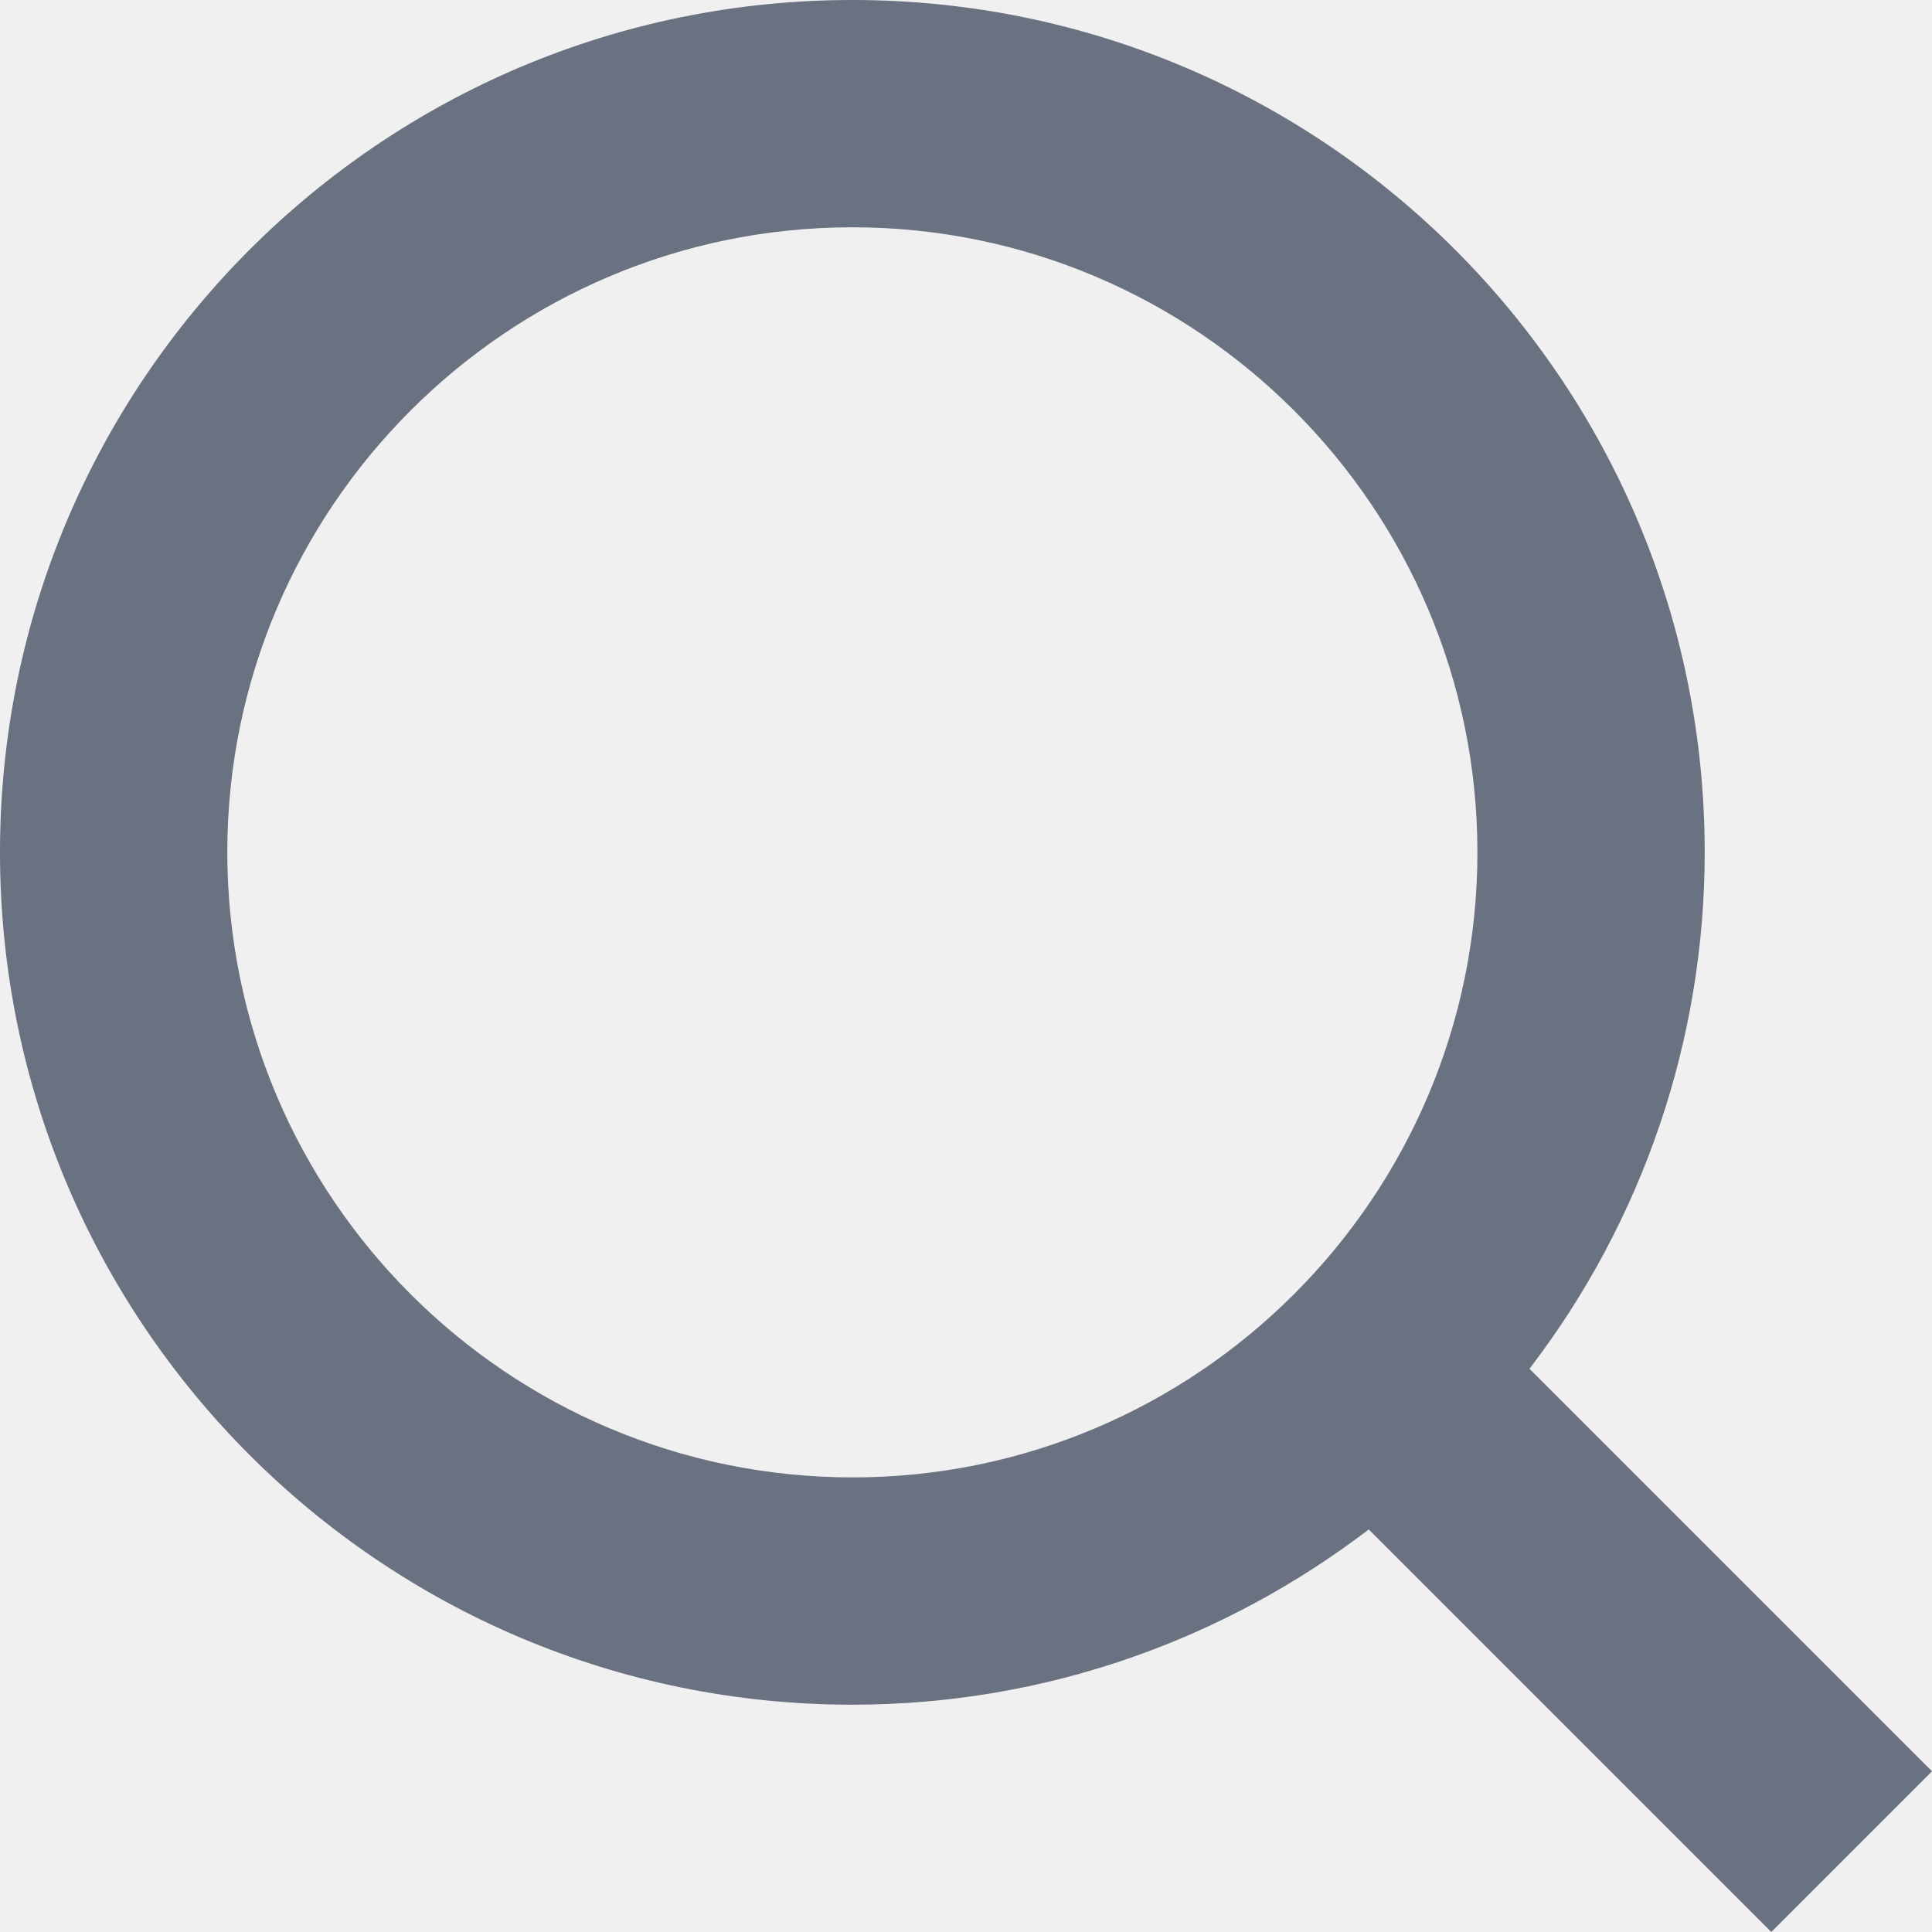
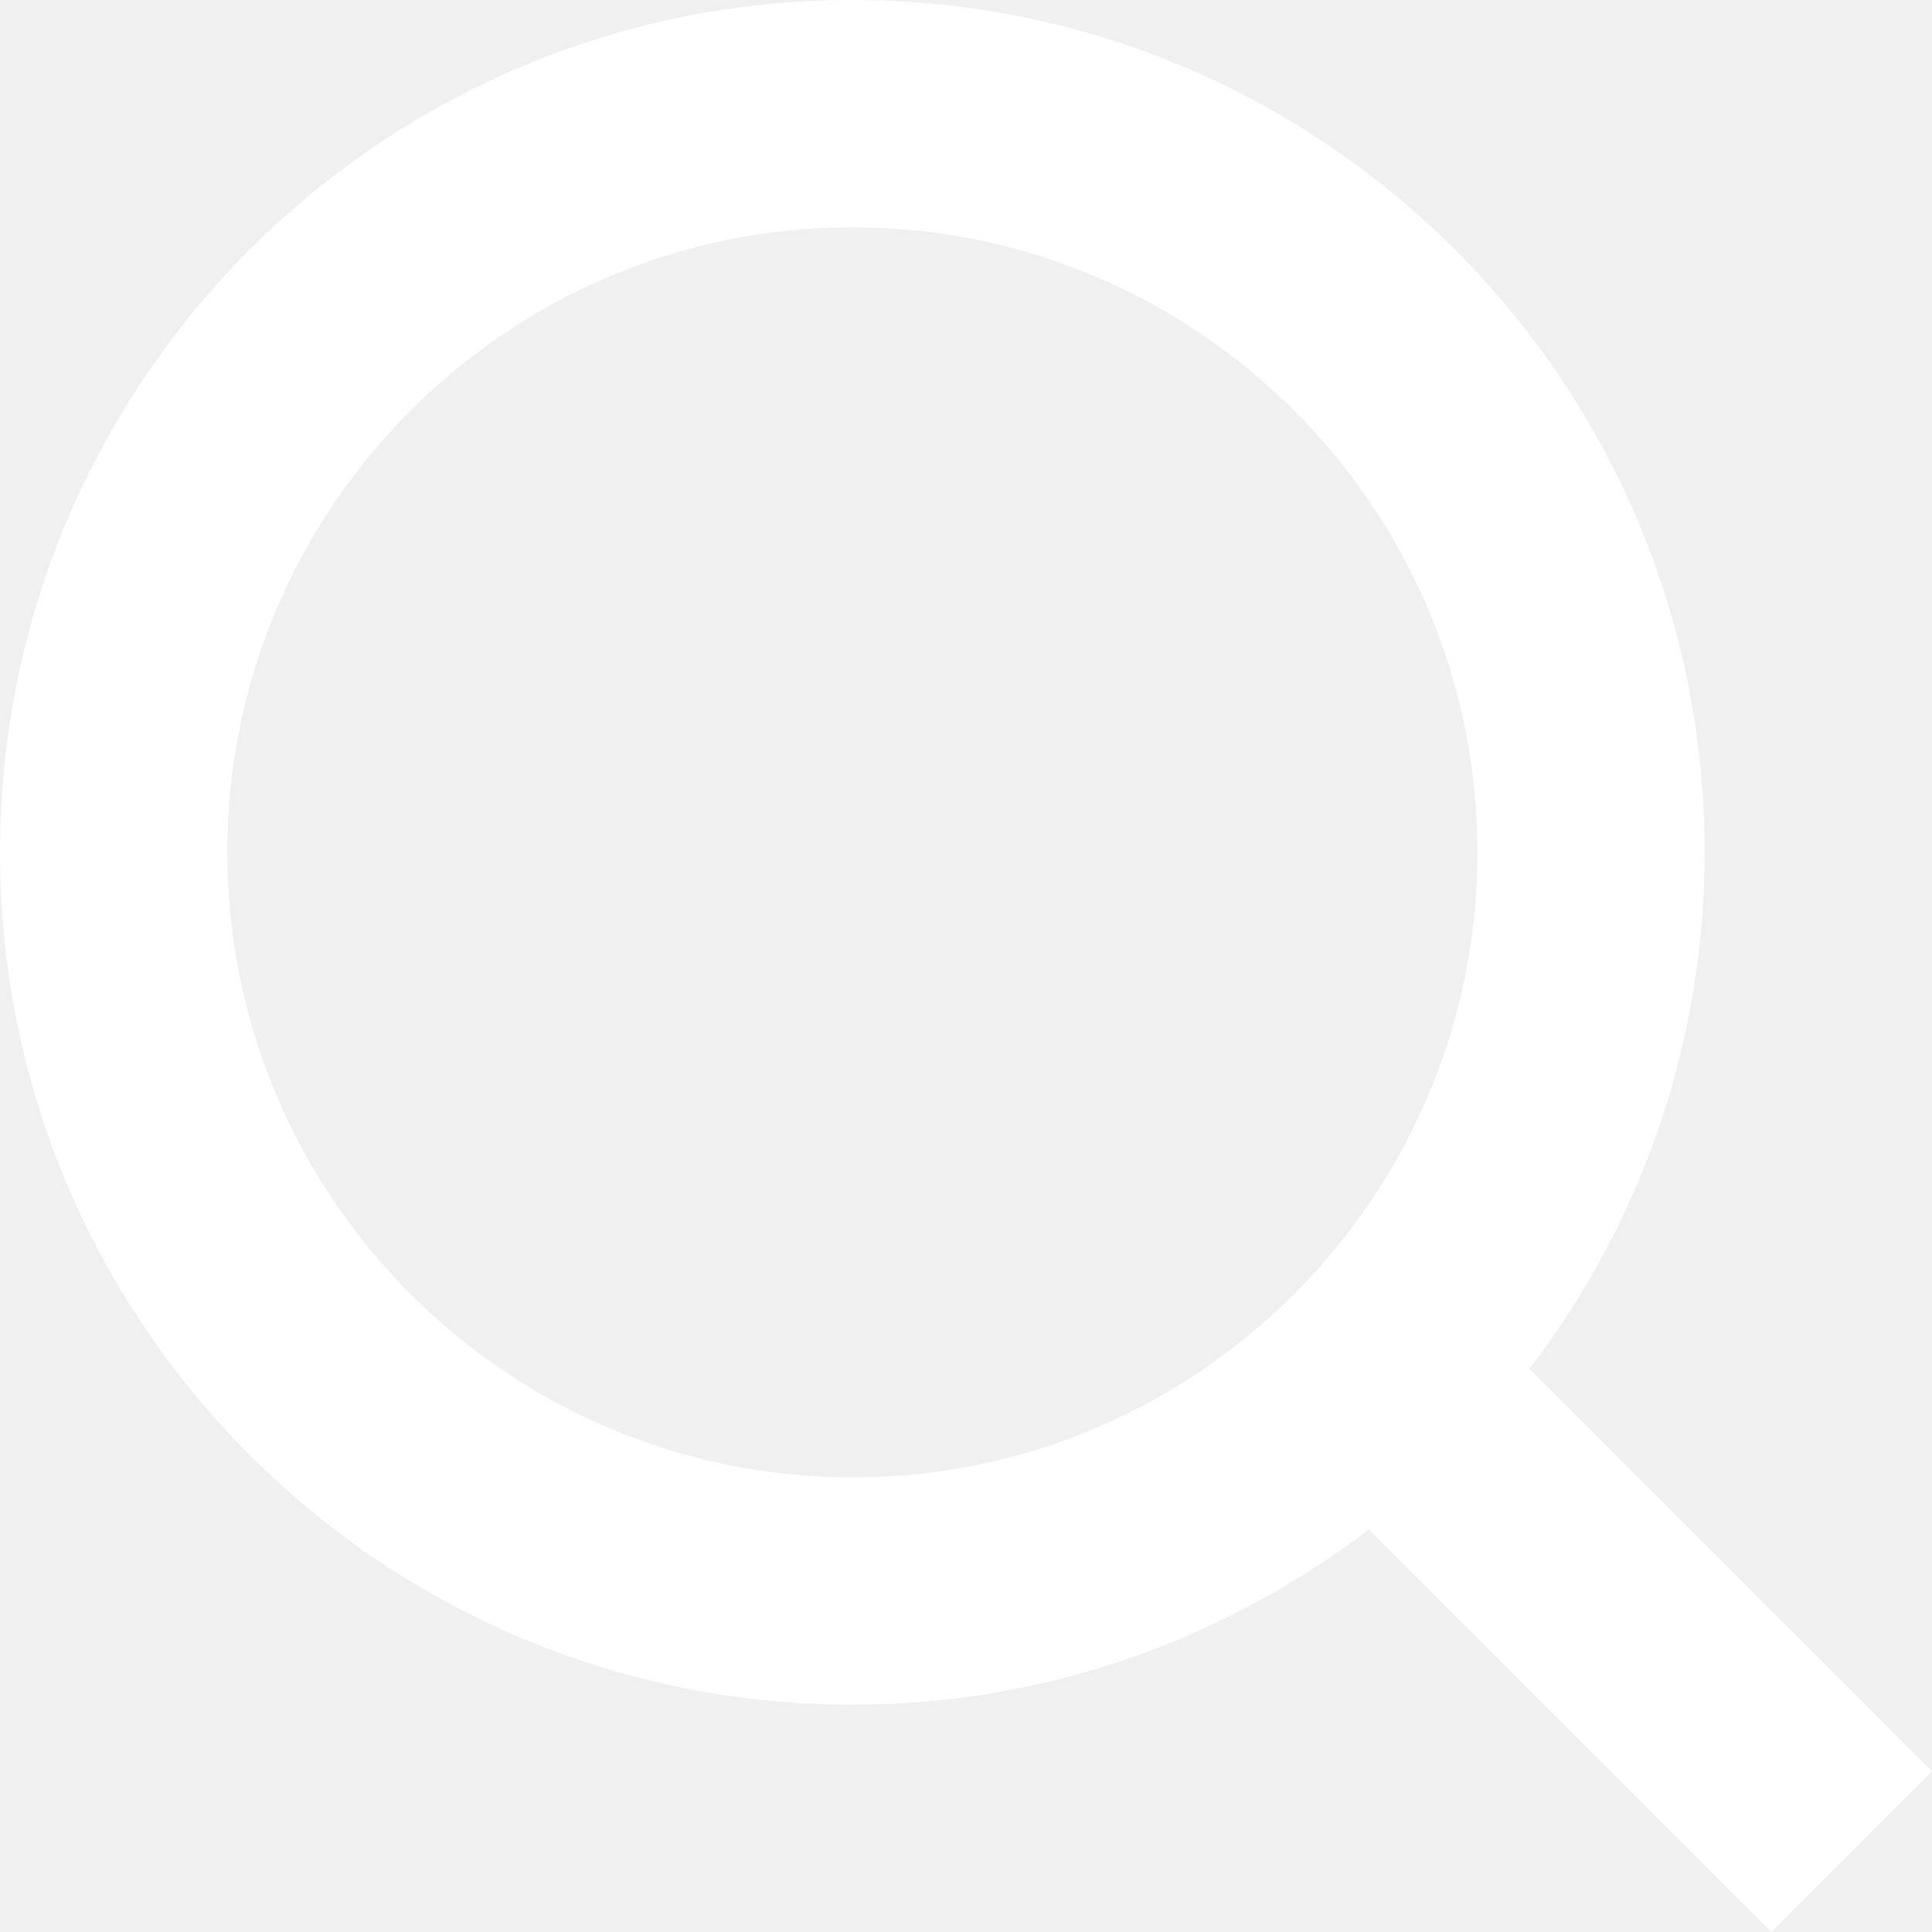
<svg xmlns="http://www.w3.org/2000/svg" width="17" height="17" viewBox="0 0 17 17">
-   <path fill="#6a7180" d="M17 15.586l-3.542-3.542A7.465 7.465 0 0 0 15 7.5 7.5 7.5 0 1 0 7.5 15c1.71 0 3.282-.579 4.544-1.542L15.586 17 17 15.586zM2 7.5C2 4.467 4.467 2 7.5 2 10.532 2 13 4.467 13 7.5c0 3.032-2.468 5.5-5.5 5.5A5.506 5.506 0 0 1 2 7.5z" />
+   <path fill="#ffffff" d="M17 15.586l-3.542-3.542A7.465 7.465 0 0 0 15 7.5 7.5 7.5 0 1 0 7.5 15c1.71 0 3.282-.579 4.544-1.542L15.586 17 17 15.586zM2 7.5C2 4.467 4.467 2 7.5 2 10.532 2 13 4.467 13 7.5c0 3.032-2.468 5.5-5.5 5.5A5.506 5.506 0 0 1 2 7.5z" />
</svg>
